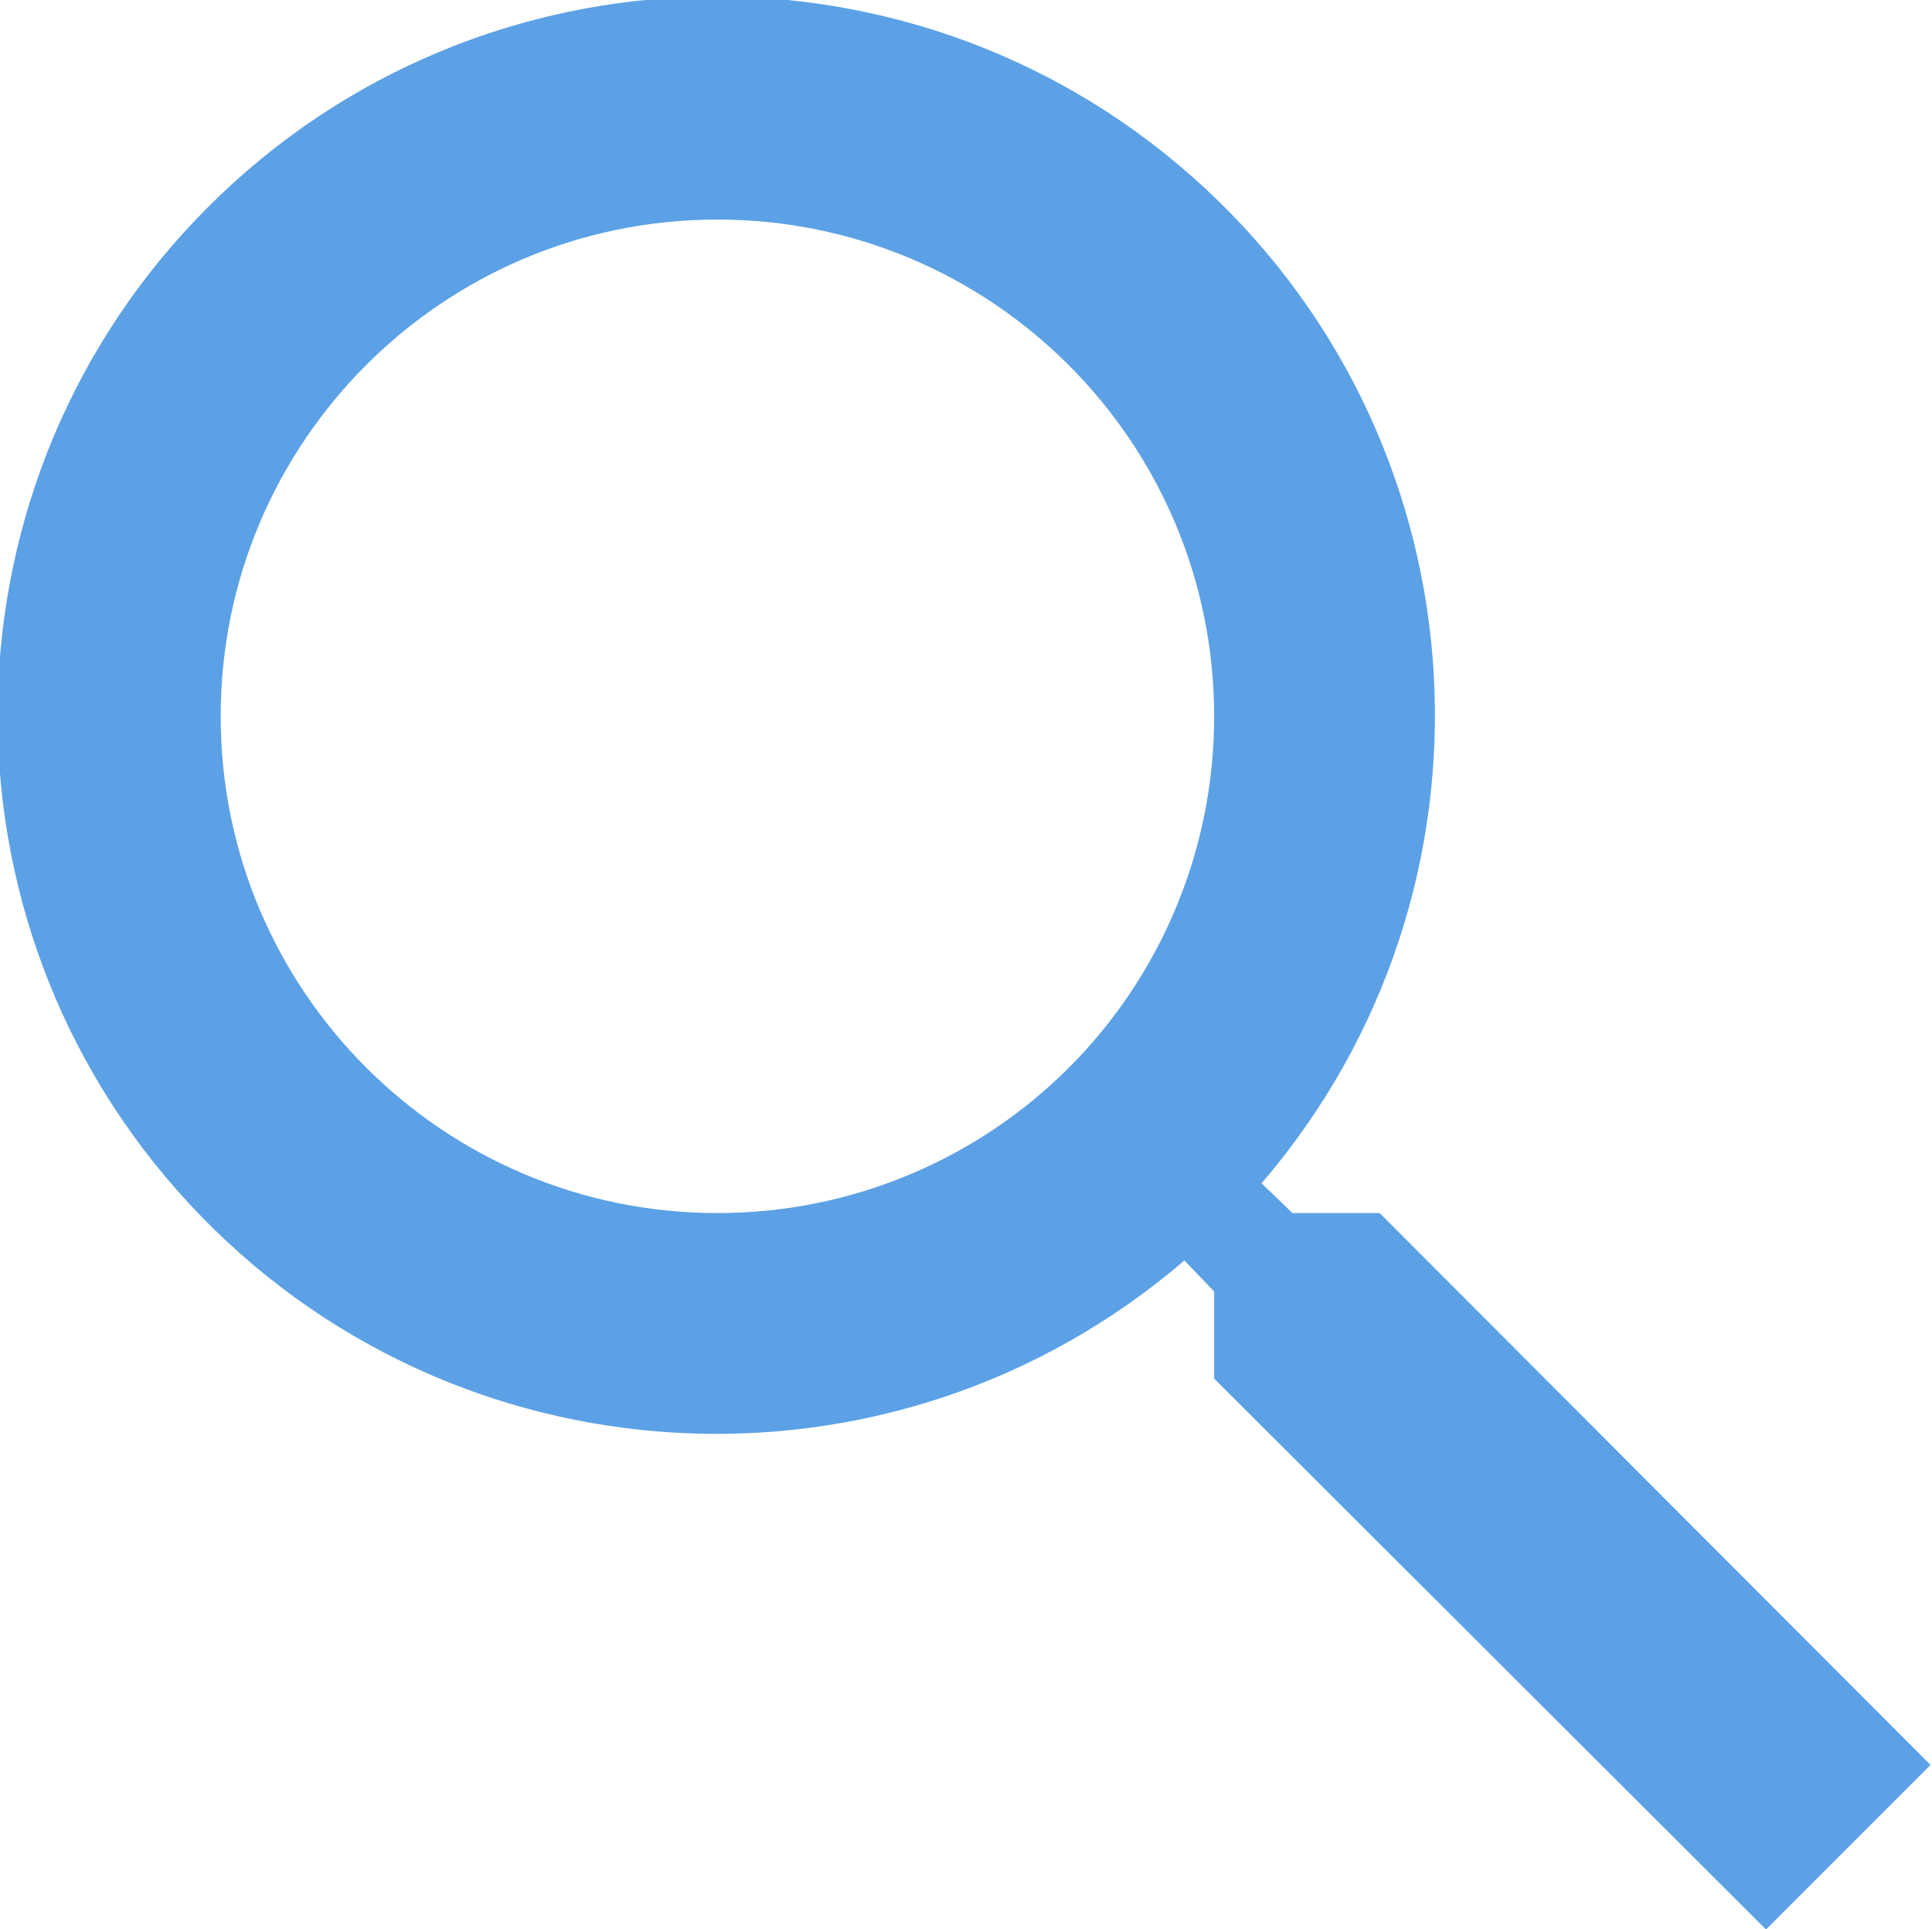
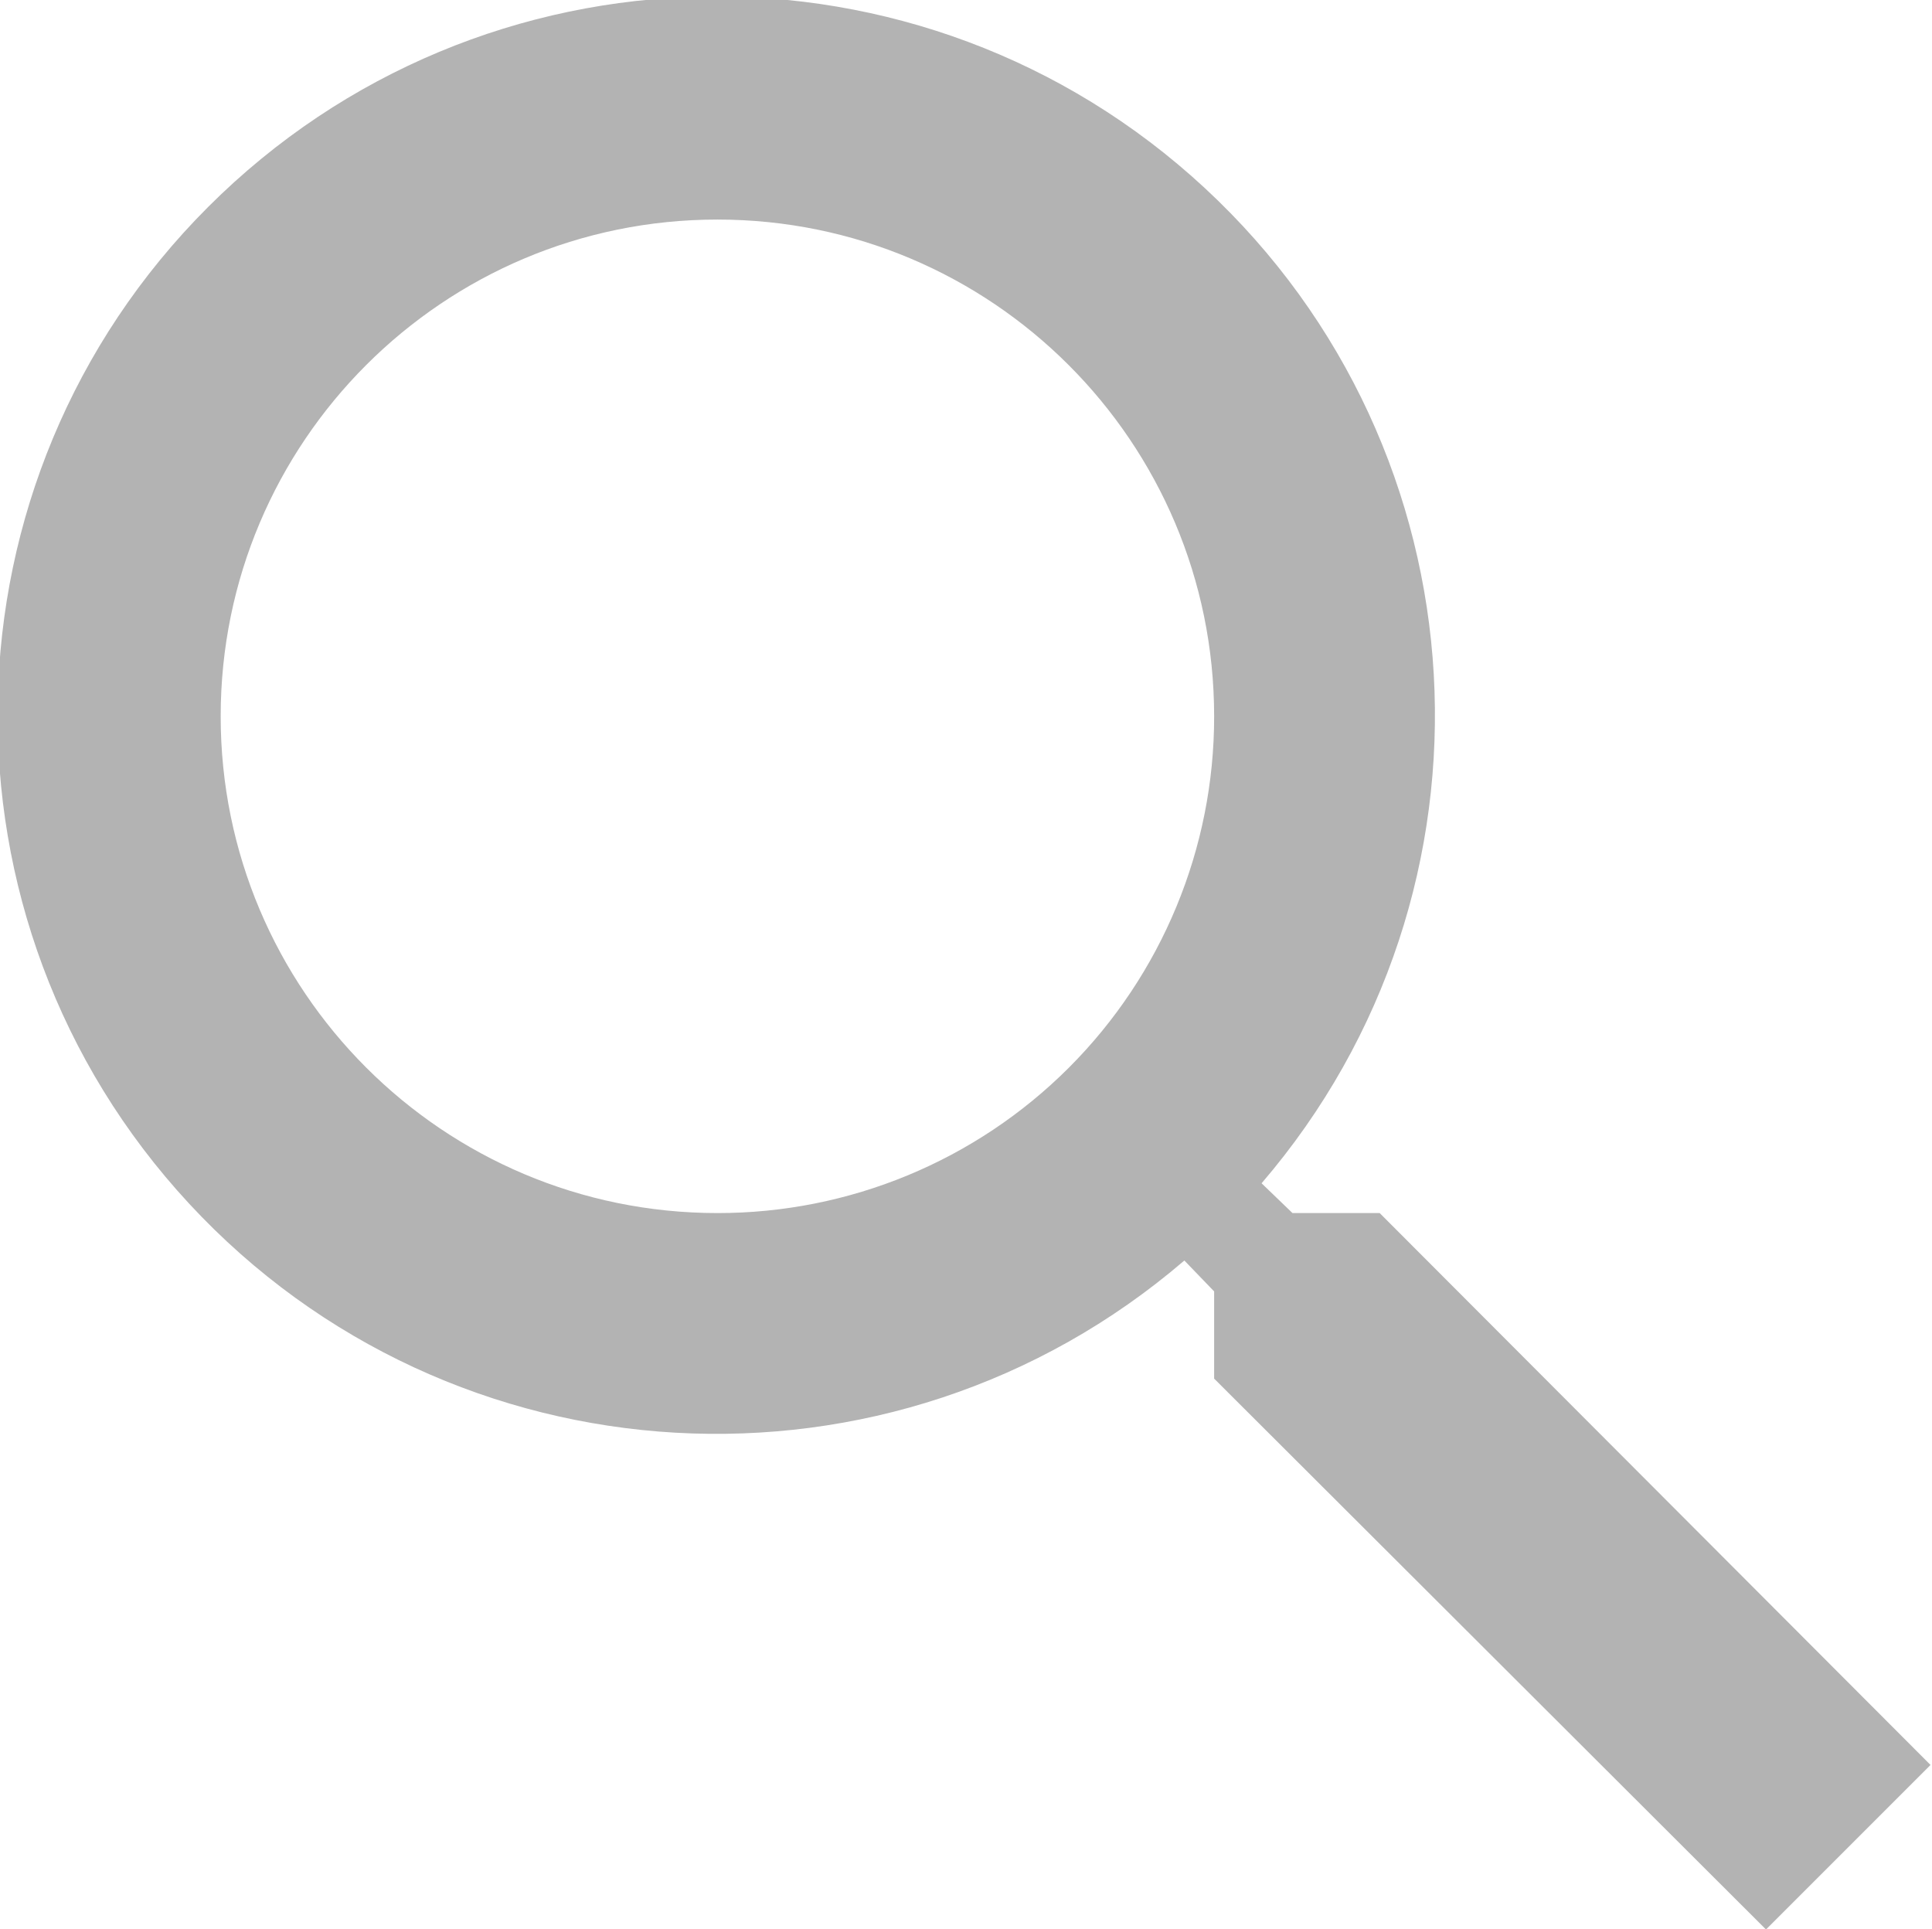
<svg xmlns="http://www.w3.org/2000/svg" width="17.063" height="17.031" viewBox="0 0 17.063 17.031">
  <defs>
    <style>
      .cls-1 {
-         fill: #5ca1e5;
+         fill: #b3b3b3;
        fill-rule: evenodd;
      }
    </style>
  </defs>
  <path id="icon--search-1.svg" class="cls-1" d="M267.247,169.244h-0.77l-0.273-.263a6.347,6.347,0,1,0-.682.682l0.263,0.273v0.77l4.874,4.865,1.453-1.453Zm-5.849,0a4.387,4.387,0,1,1,4.387-4.387,4.382,4.382,0,0,1-4.387,4.387" transform="translate(-255.062 -158.531)" />
</svg>
